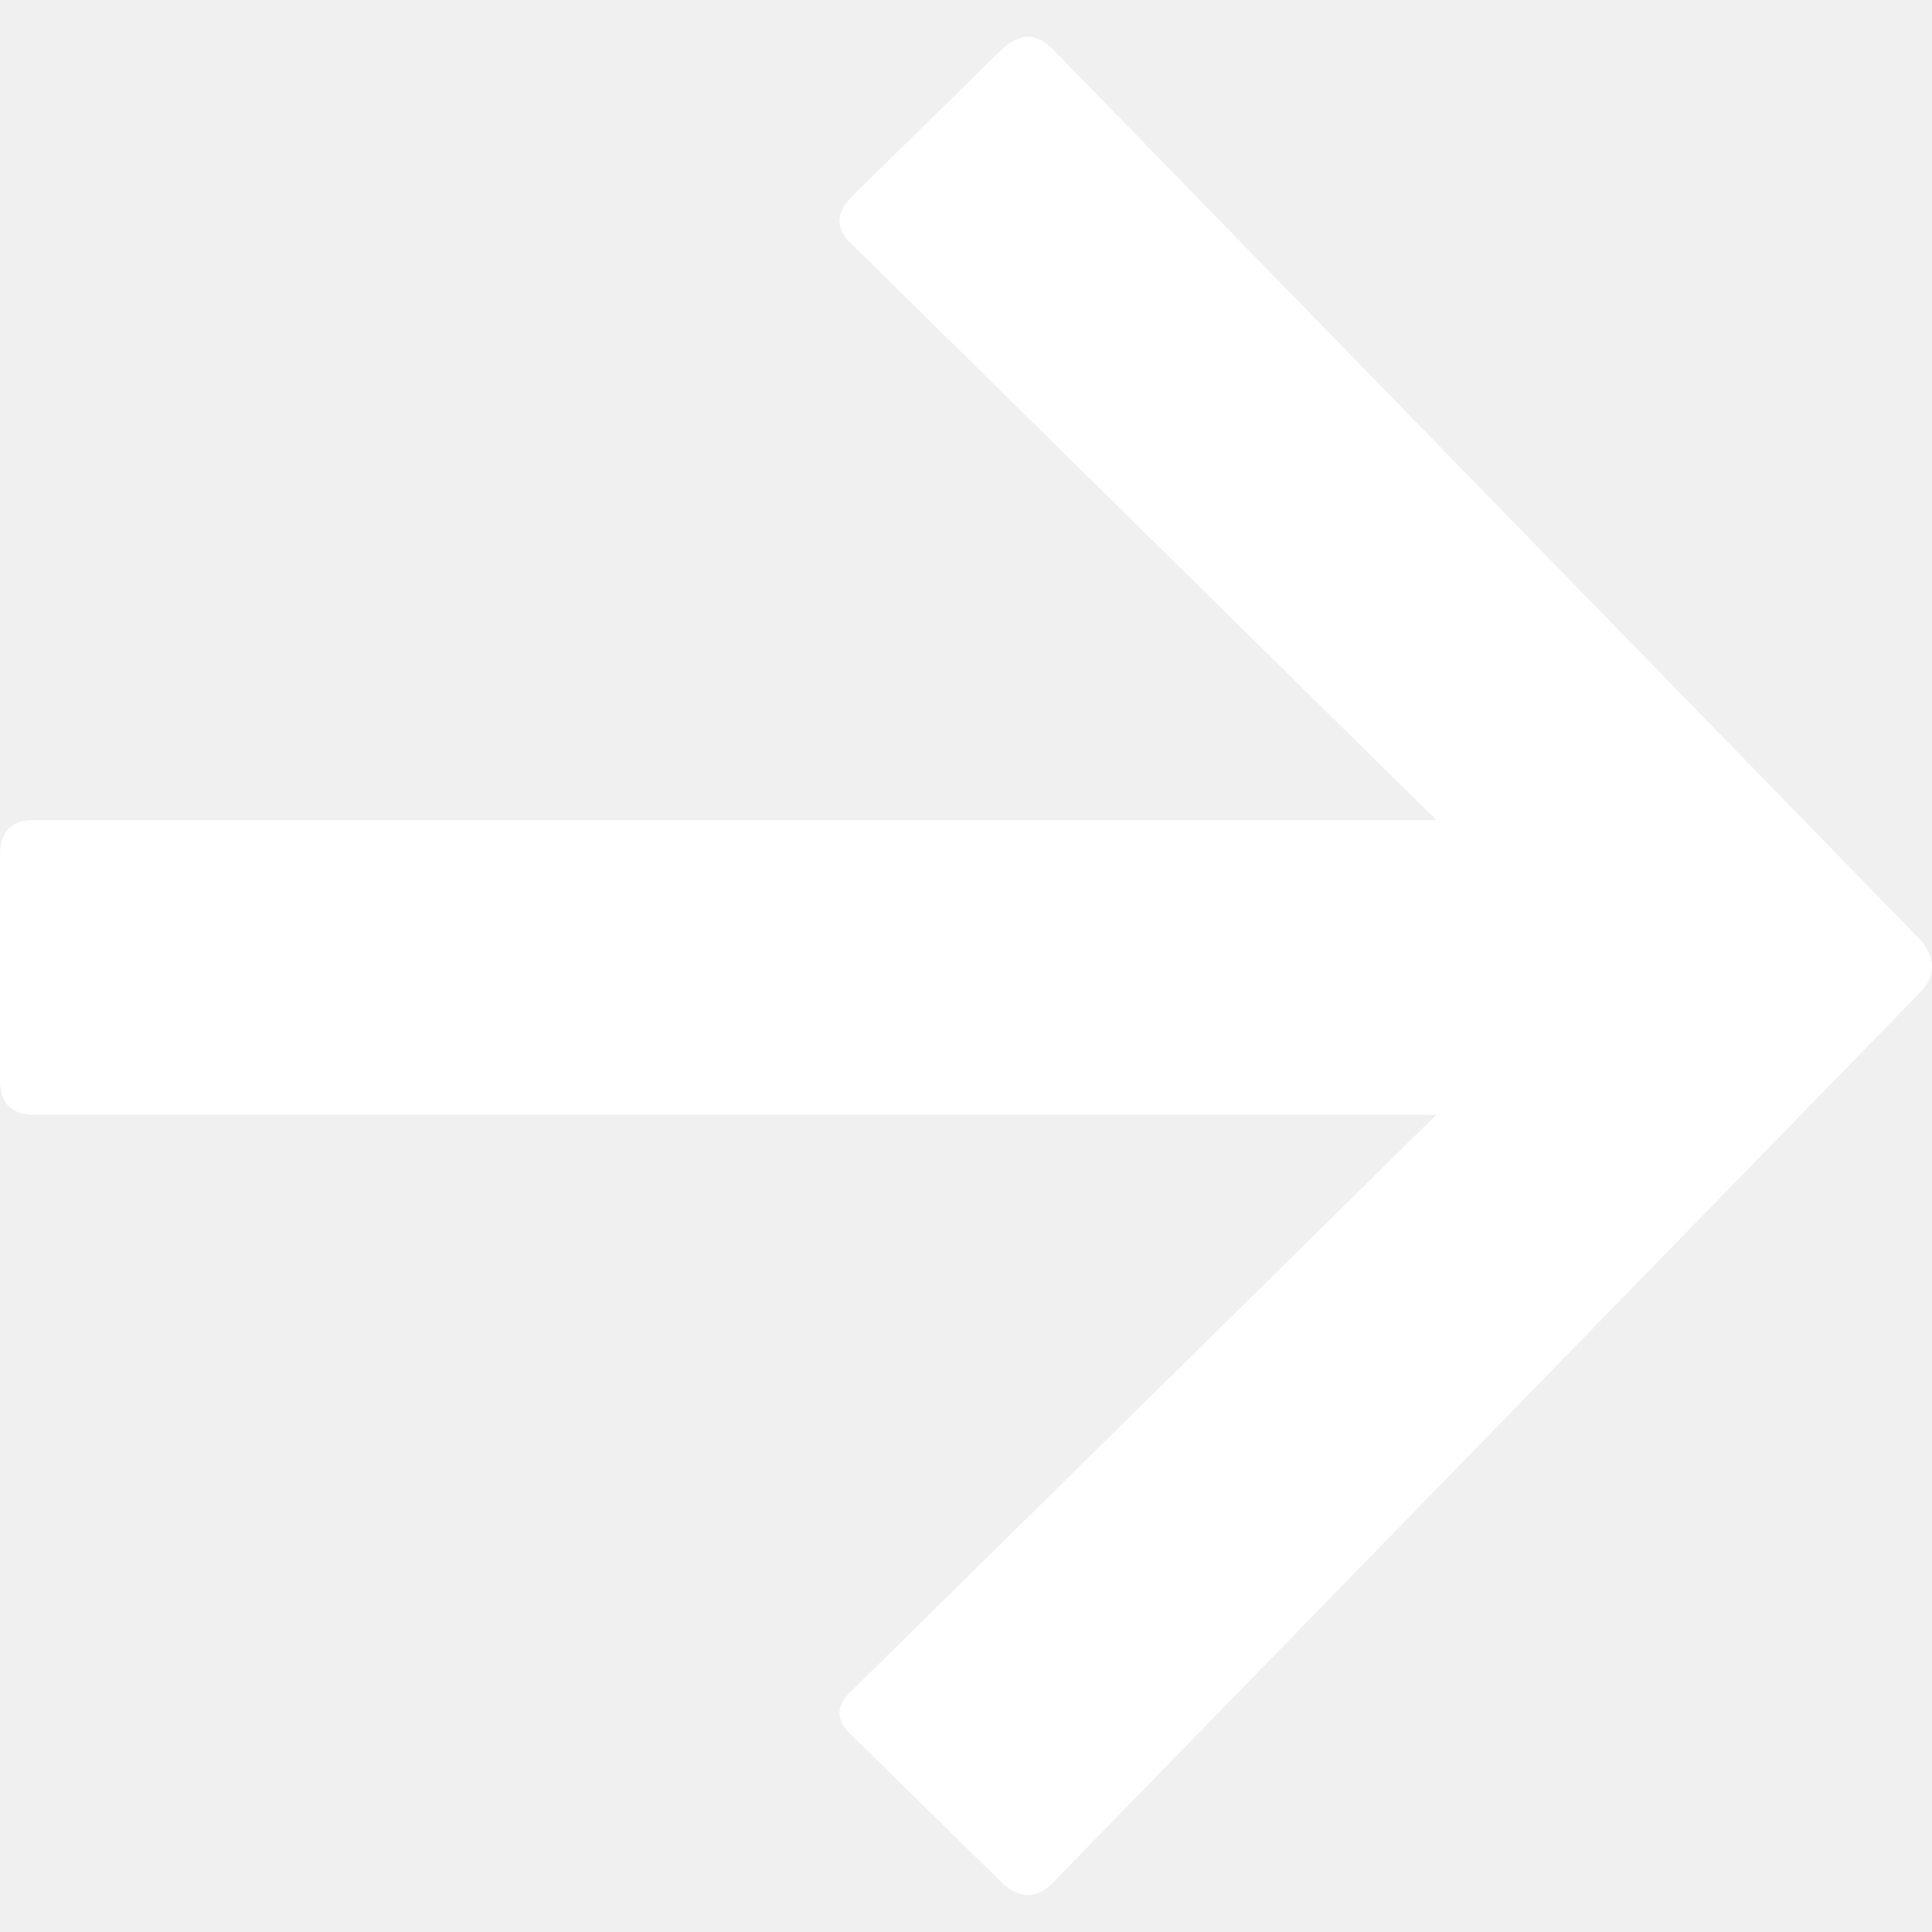
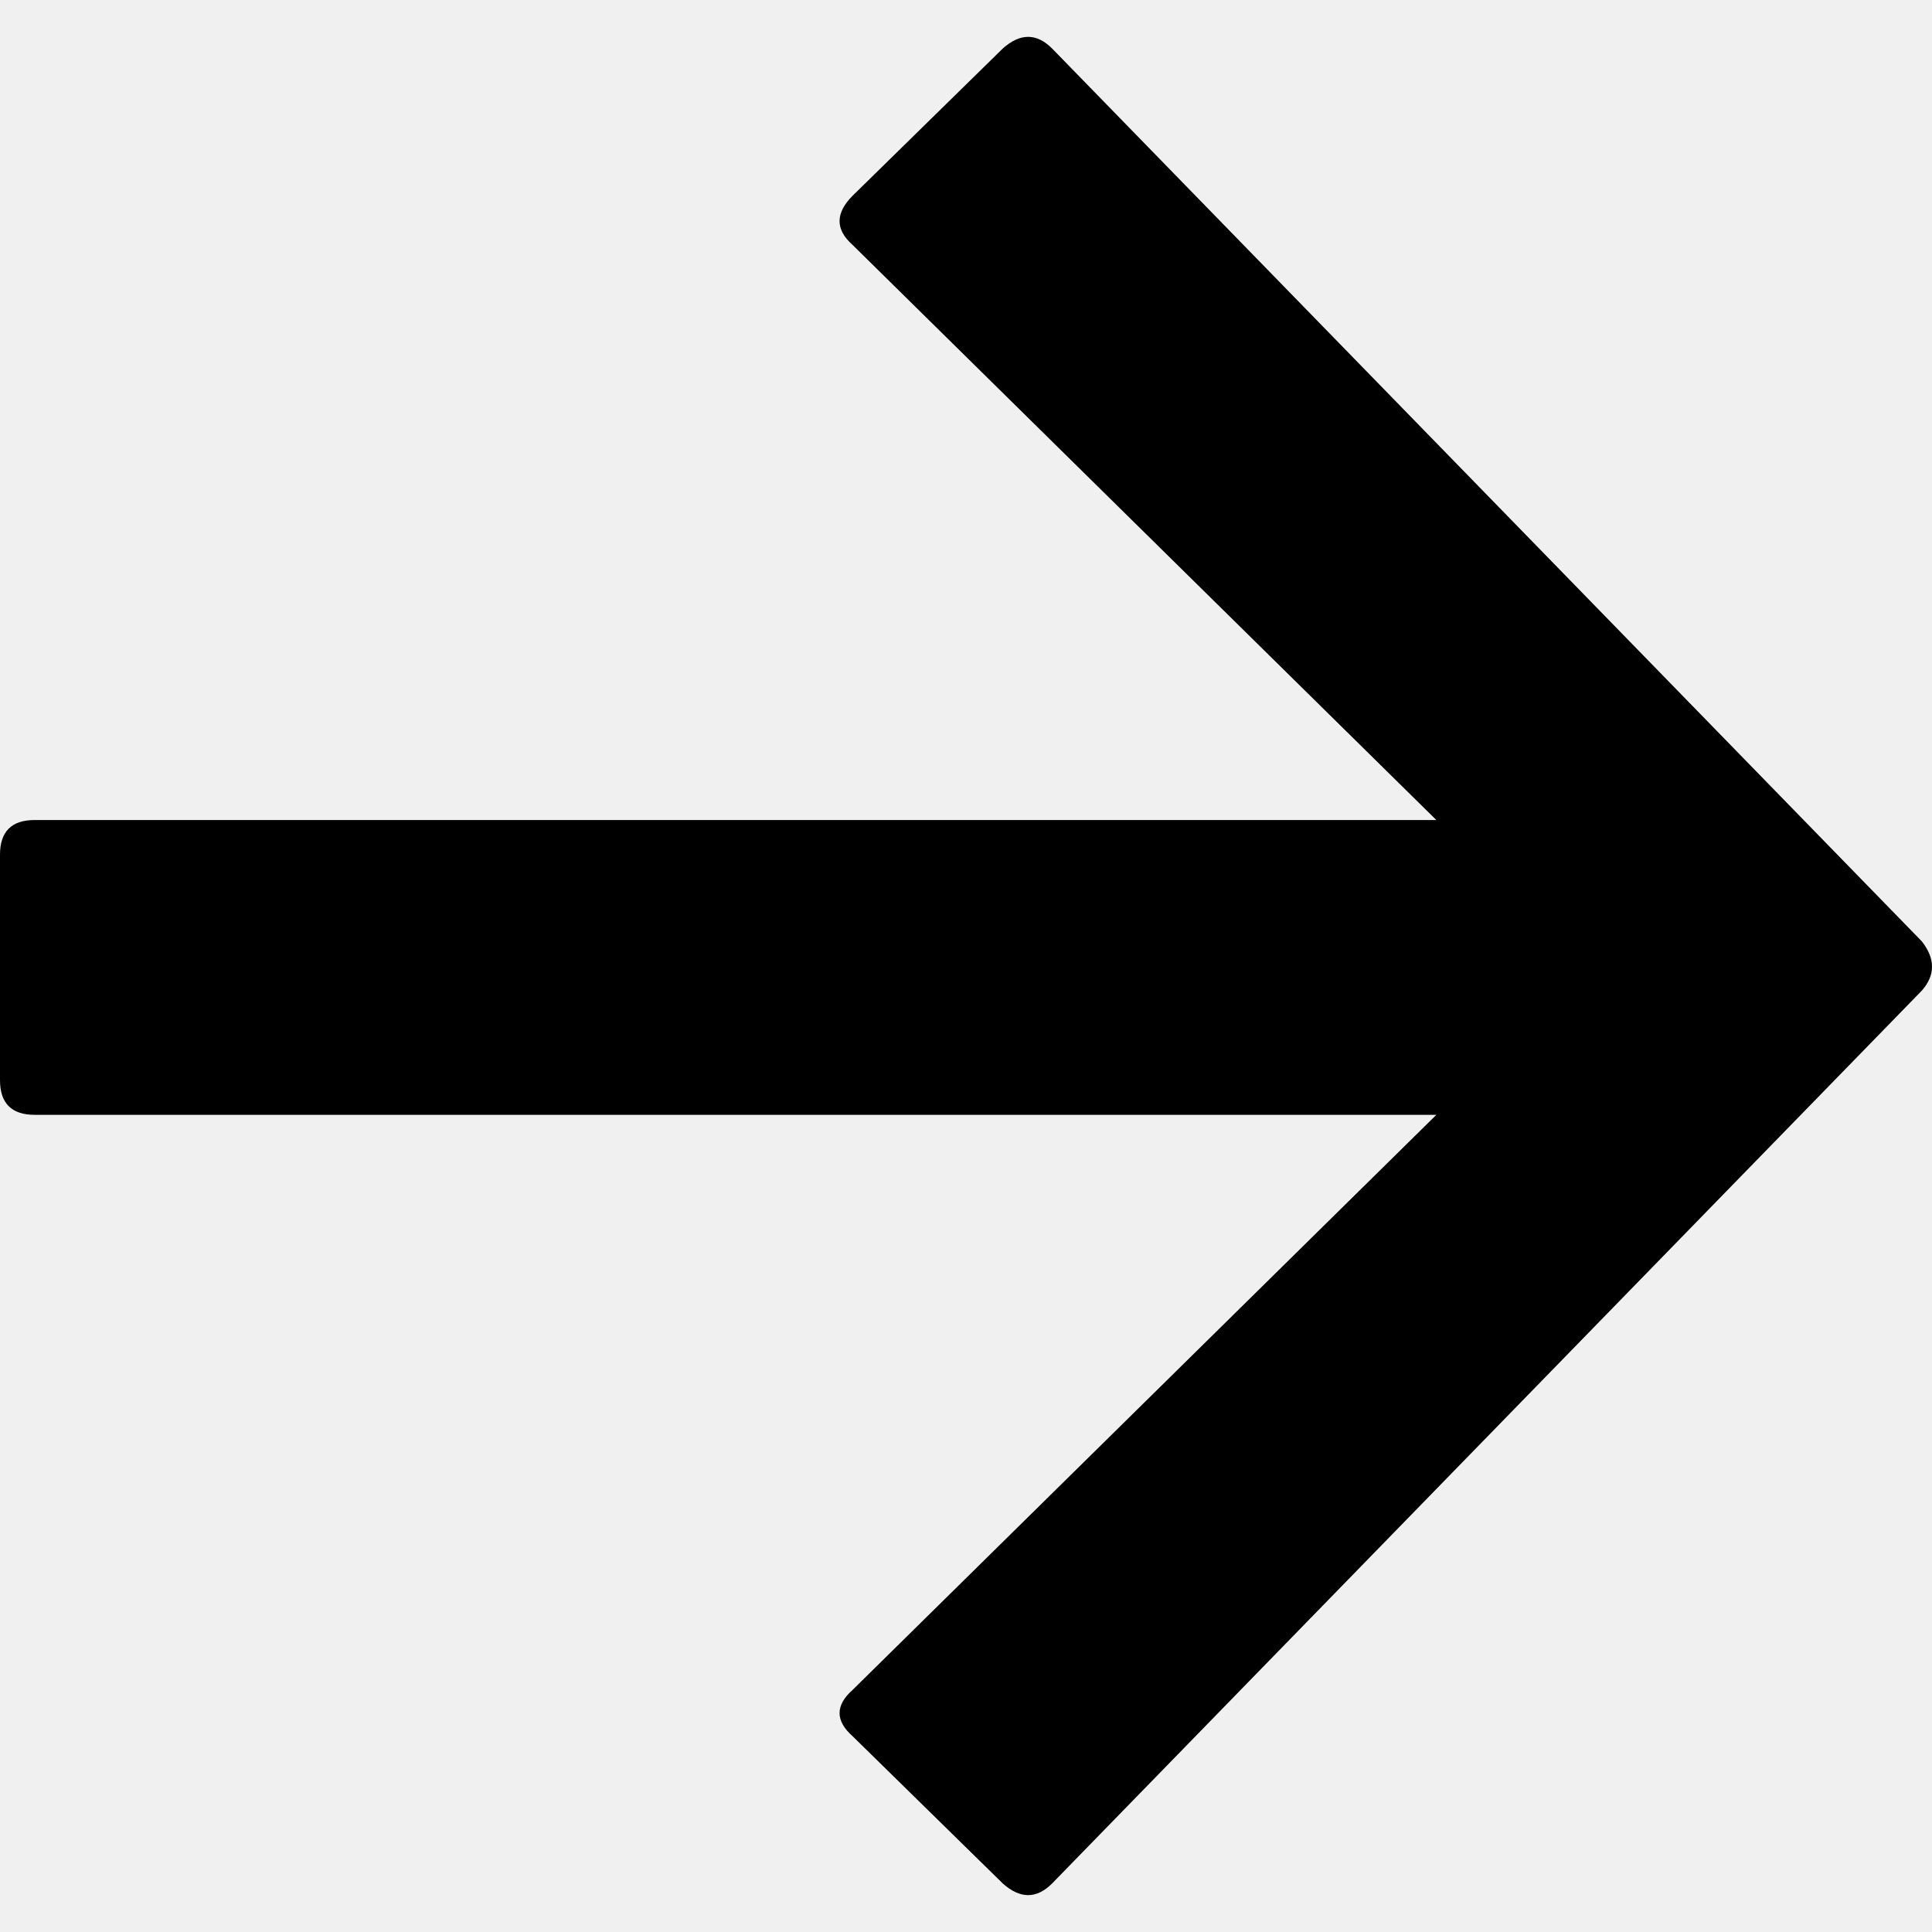
<svg xmlns="http://www.w3.org/2000/svg" id="Layer_1" data-name="Layer 1" viewBox="0 0 1920 1920">
  <defs>
    <style>
      .cls-1 {
-         fill: #fff;
+         fill: currentColor;
      }
    </style>
  </defs>
  <path class="cls-1" d="M0,849.41c0-22.99,11.49-34.48,34.48-34.48h1392.94L847.27,243.38c-17.22-15.27-17.22-31.55,0-48.82l149.38-146.45c17.22-15.31,33.46-15.31,48.82,0l864.49,887.47c13.4,17.22,13.4,33.51,0,48.82l-864.49,887.47c-15.35,15.31-31.6,15.31-48.82,0l-149.38-146.49c-17.22-15.31-17.22-30.62,0-45.93l580.16-571.55H34.48c-22.99,0-34.48-11.49-34.48-34.48v-224.02Z" />
</svg>
